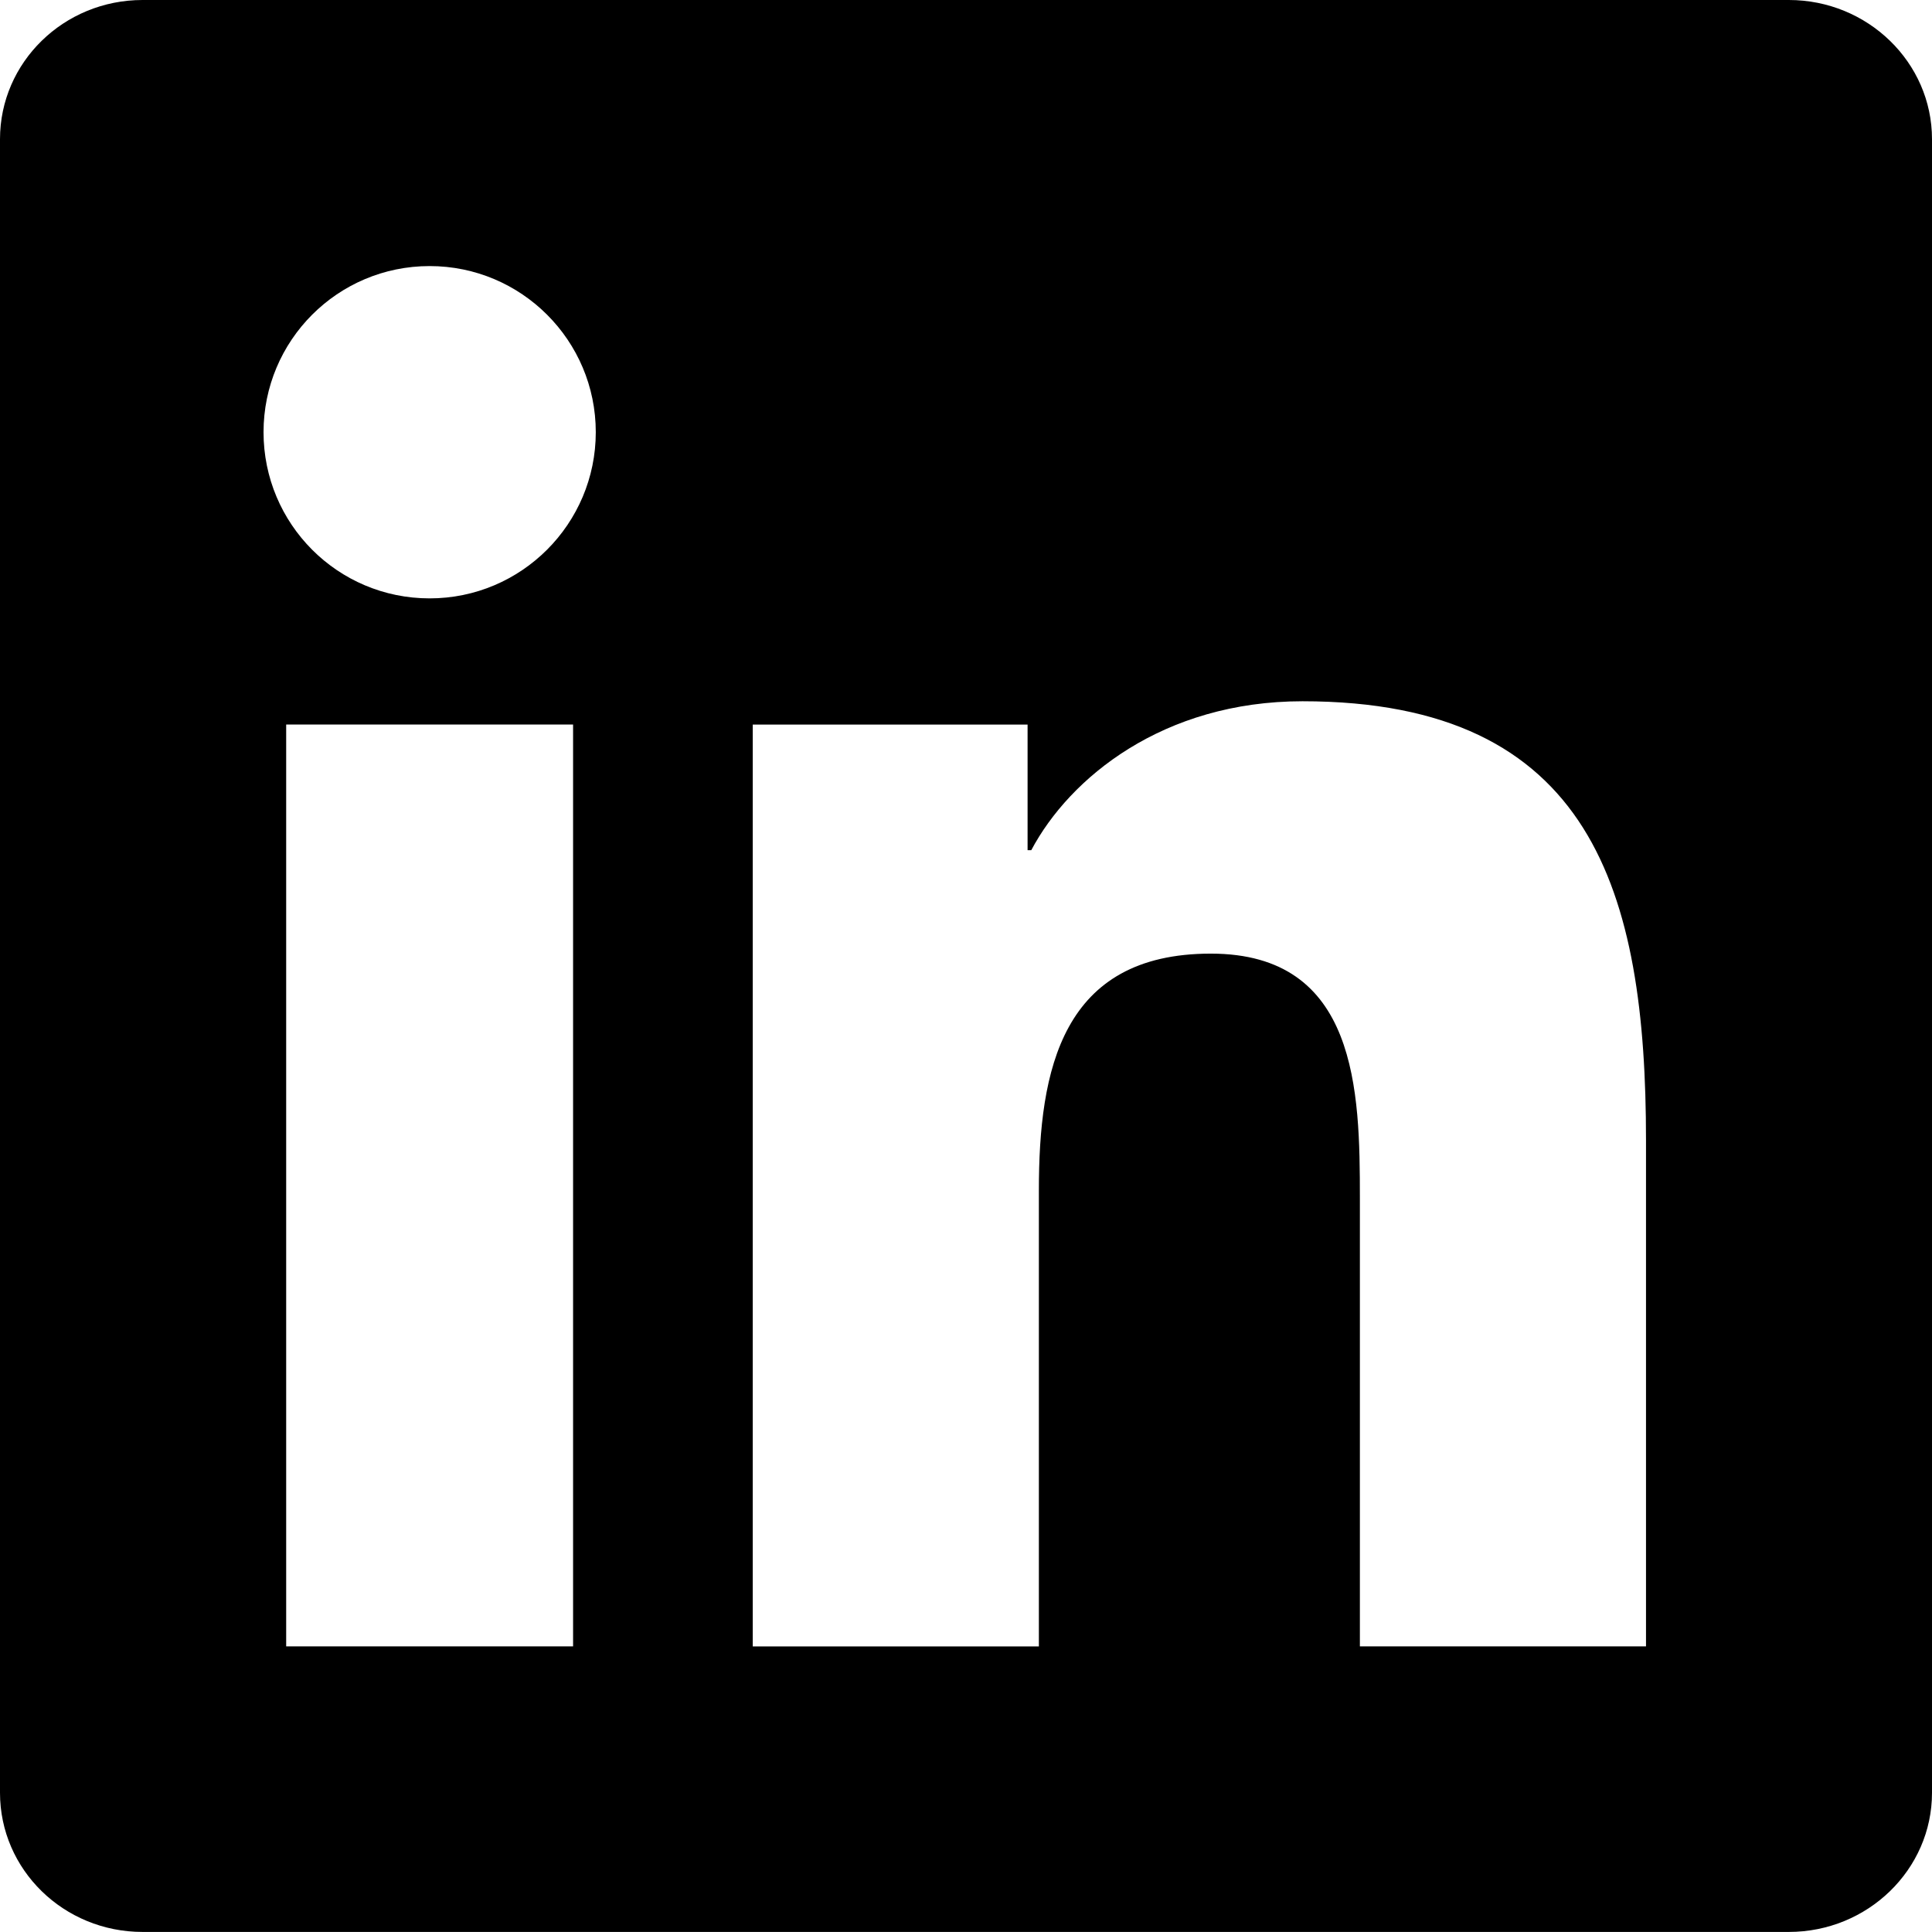
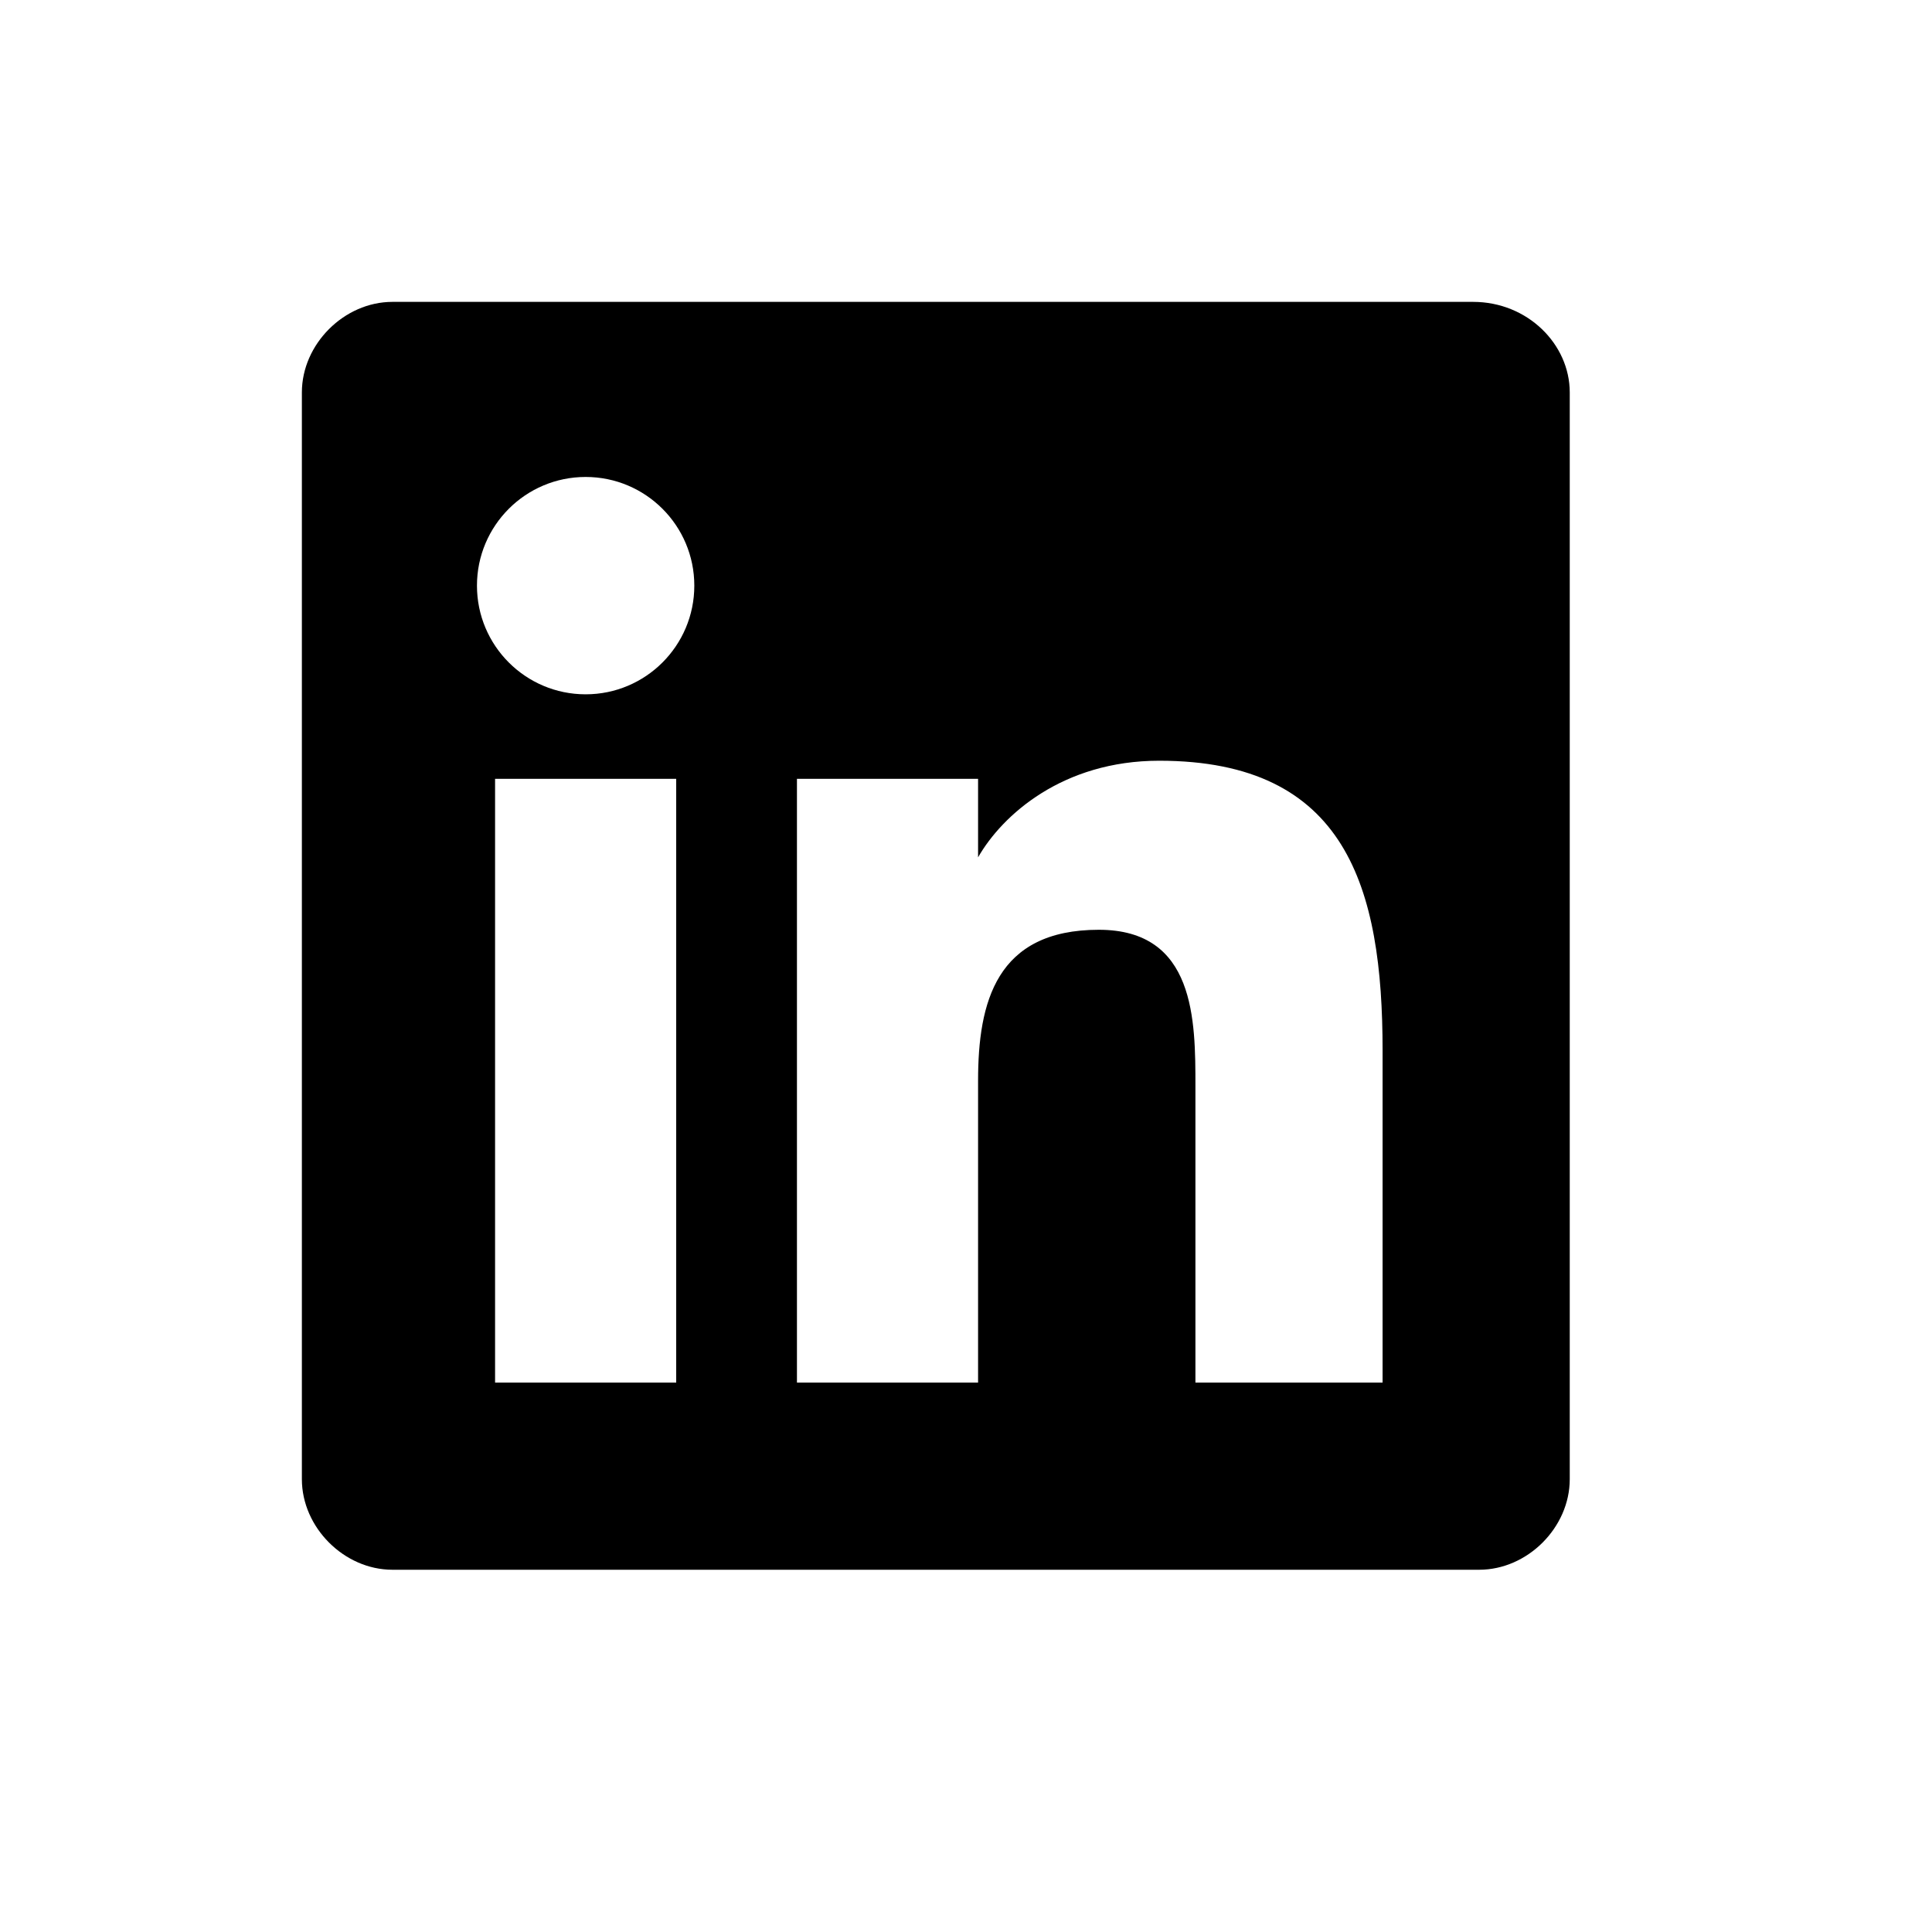
<svg xmlns="http://www.w3.org/2000/svg" version="1.1" viewBox="0 0 32 32" class="cmp-icon cmp-icon--linkedin">
-   <path fill="currentcolor" d="M27.263 27.269h-4.739v-7.425c0-1.771-0.036-4.049-2.469-4.049-2.471 0-2.848 1.927-2.848 3.919v7.556h-4.739v-15.269h4.552v2.081h0.061c0.636-1.2 2.183-2.467 4.493-2.467 4.801 0 5.689 3.16 5.689 7.273zM7.116 9.911c-1.525 0-2.751-1.235-2.751-2.753 0-1.517 1.227-2.751 2.751-2.751 1.52 0 2.752 1.233 2.752 2.751 0 1.519-1.233 2.753-2.752 2.753zM9.492 27.269h-4.752v-15.269h4.752zM29.633 0h-27.272c-1.305 0-2.361 1.032-2.361 2.305v27.389c0 1.275 1.056 2.305 2.361 2.305h27.268c1.304 0 2.371-1.031 2.371-2.305v-27.389c0-1.273-1.067-2.305-2.371-2.305z" />
+   <path fill="currentcolor" d="M22.9 22.9h-3.1V18c0-1.1 0-2.6-1.6-2.6-1.7 0-2 1.2-2 2.5v5h-3v-10h3v1.3c.4-.7 1.4-1.6 3-1.6 3.1 0 3.7 2.1 3.7 4.8v5.5ZM9.7 11.5a1.8 1.8 0 1 1 0-3.6 1.8 1.8 0 0 1 0 3.6Zm1.5 11.4h-3v-10h3v10ZM24.4 5H6.5C5.7 5 5 5.7 5 6.5v18c0 .8.7 1.5 1.5 1.5h18c.8 0 1.5-.7 1.5-1.5v-18c0-.8-.7-1.5-1.6-1.5Z" />
</svg>
